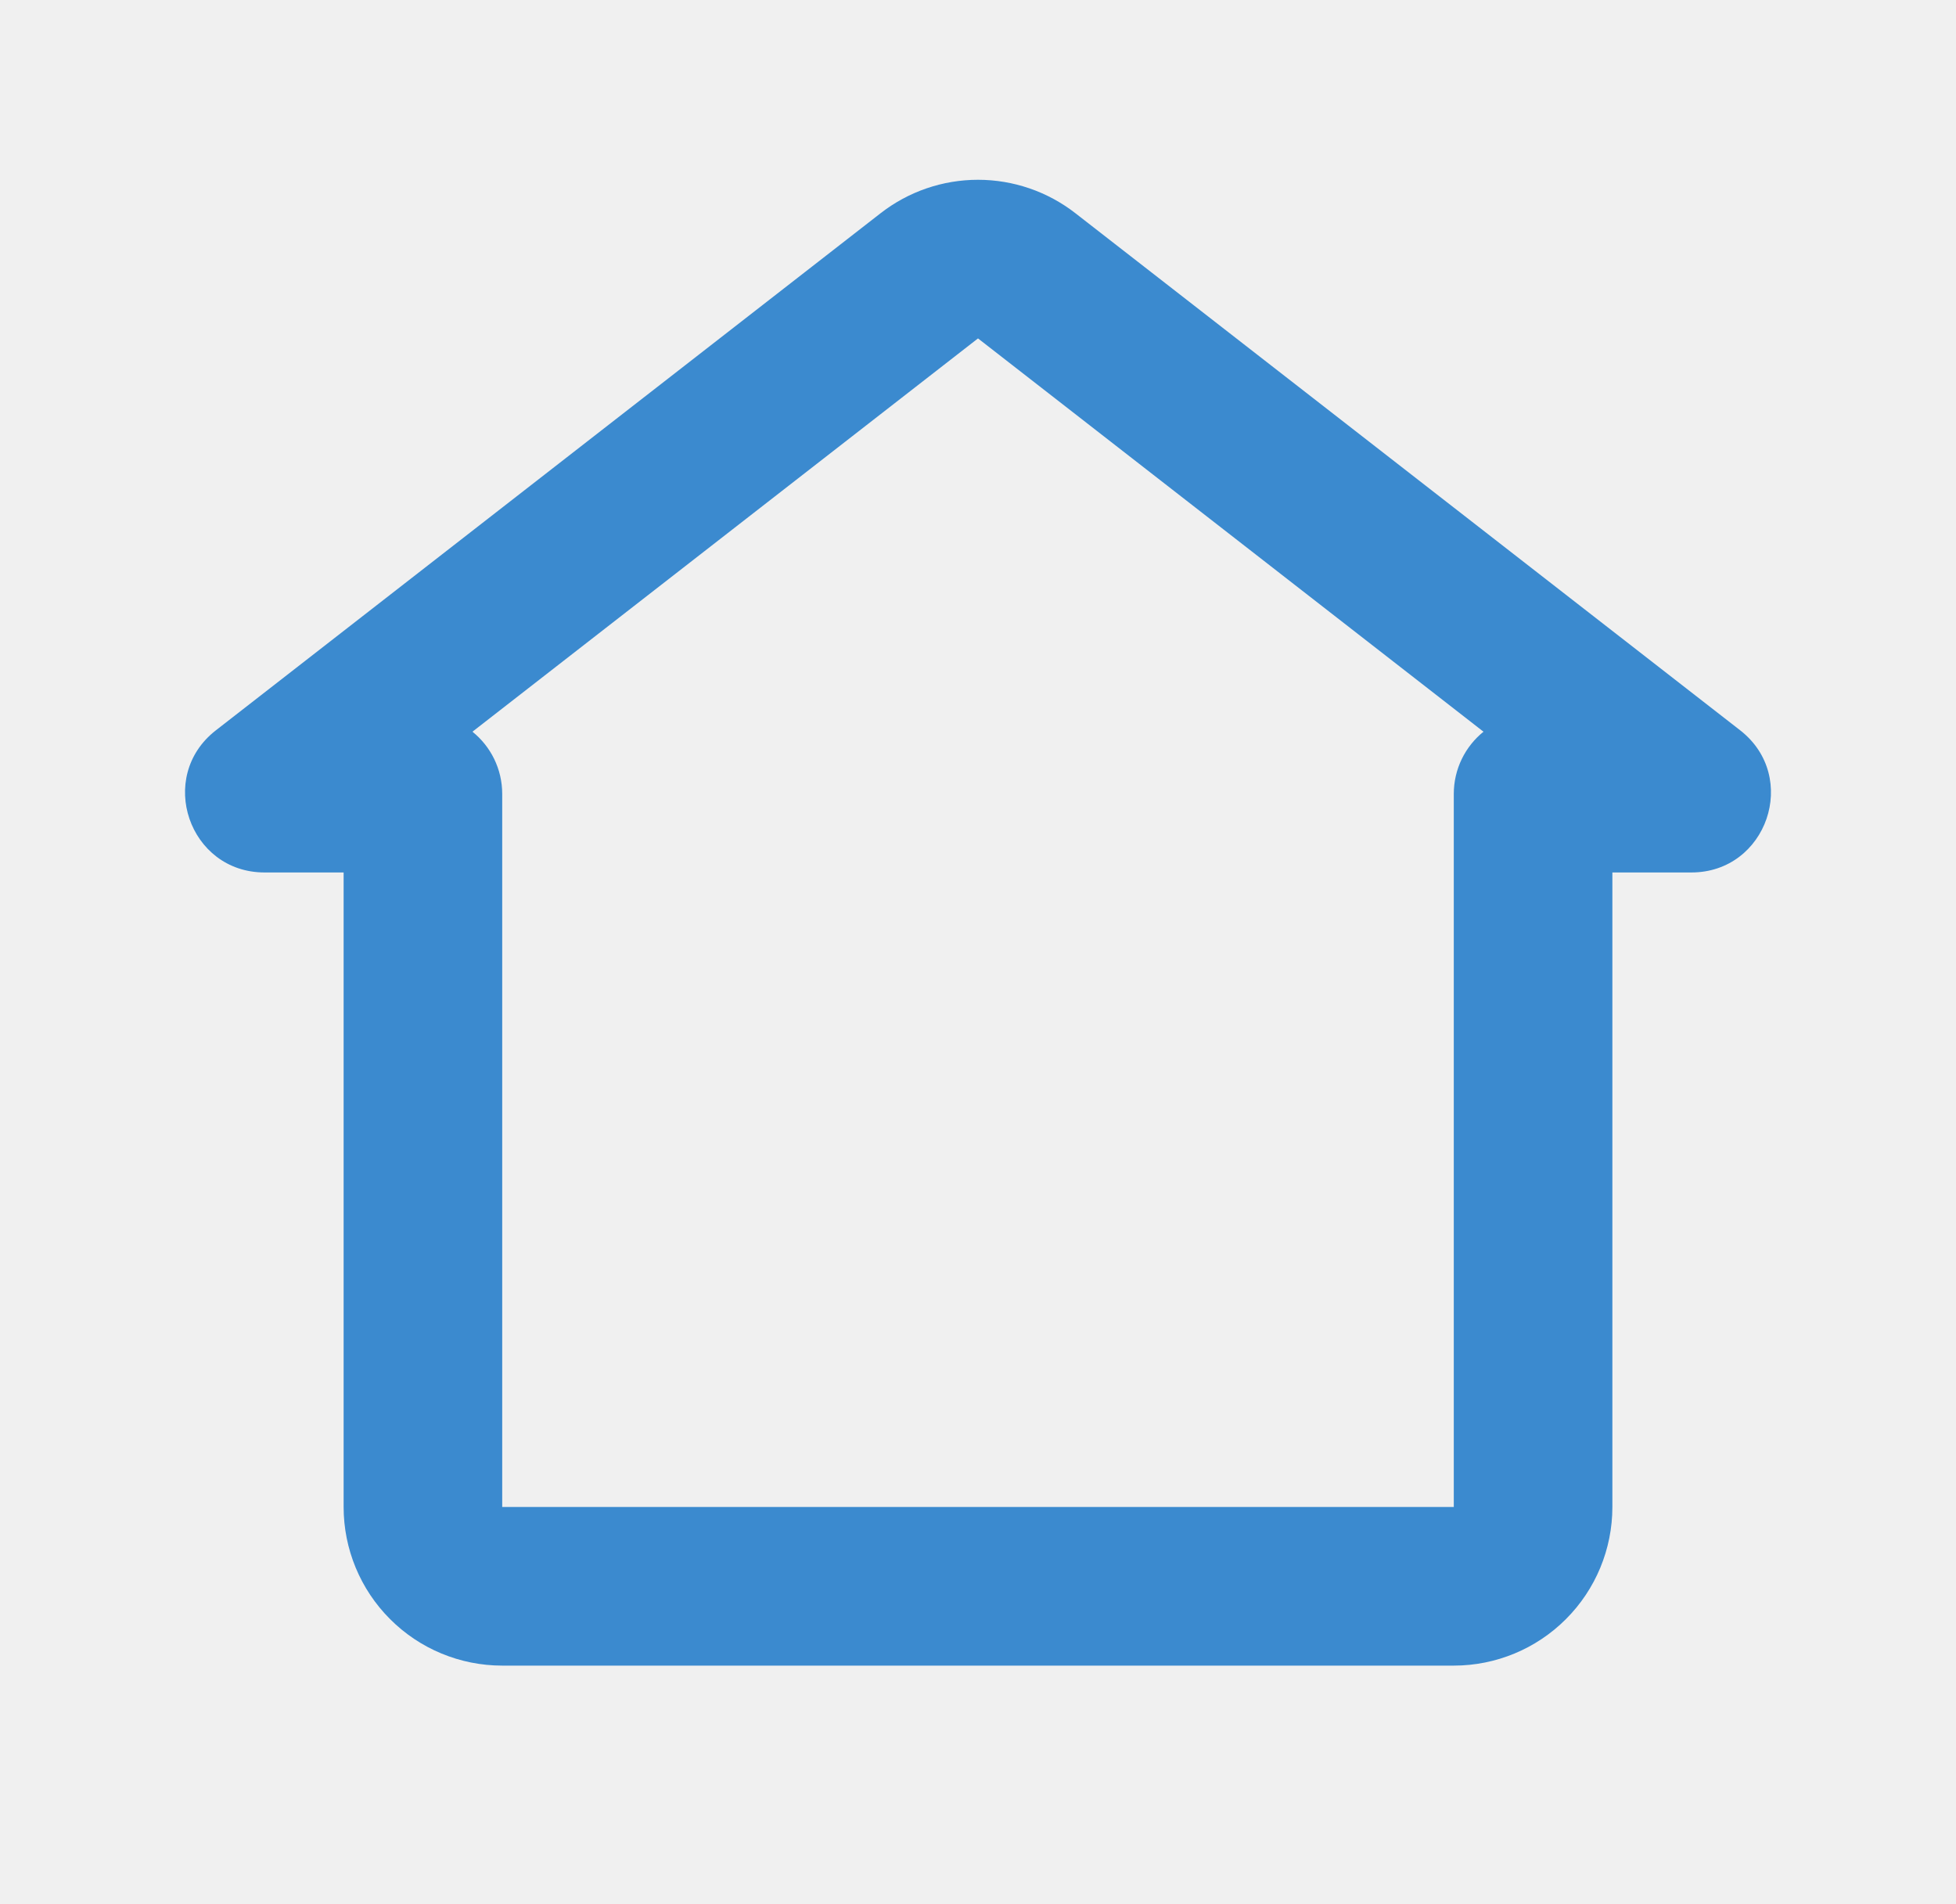
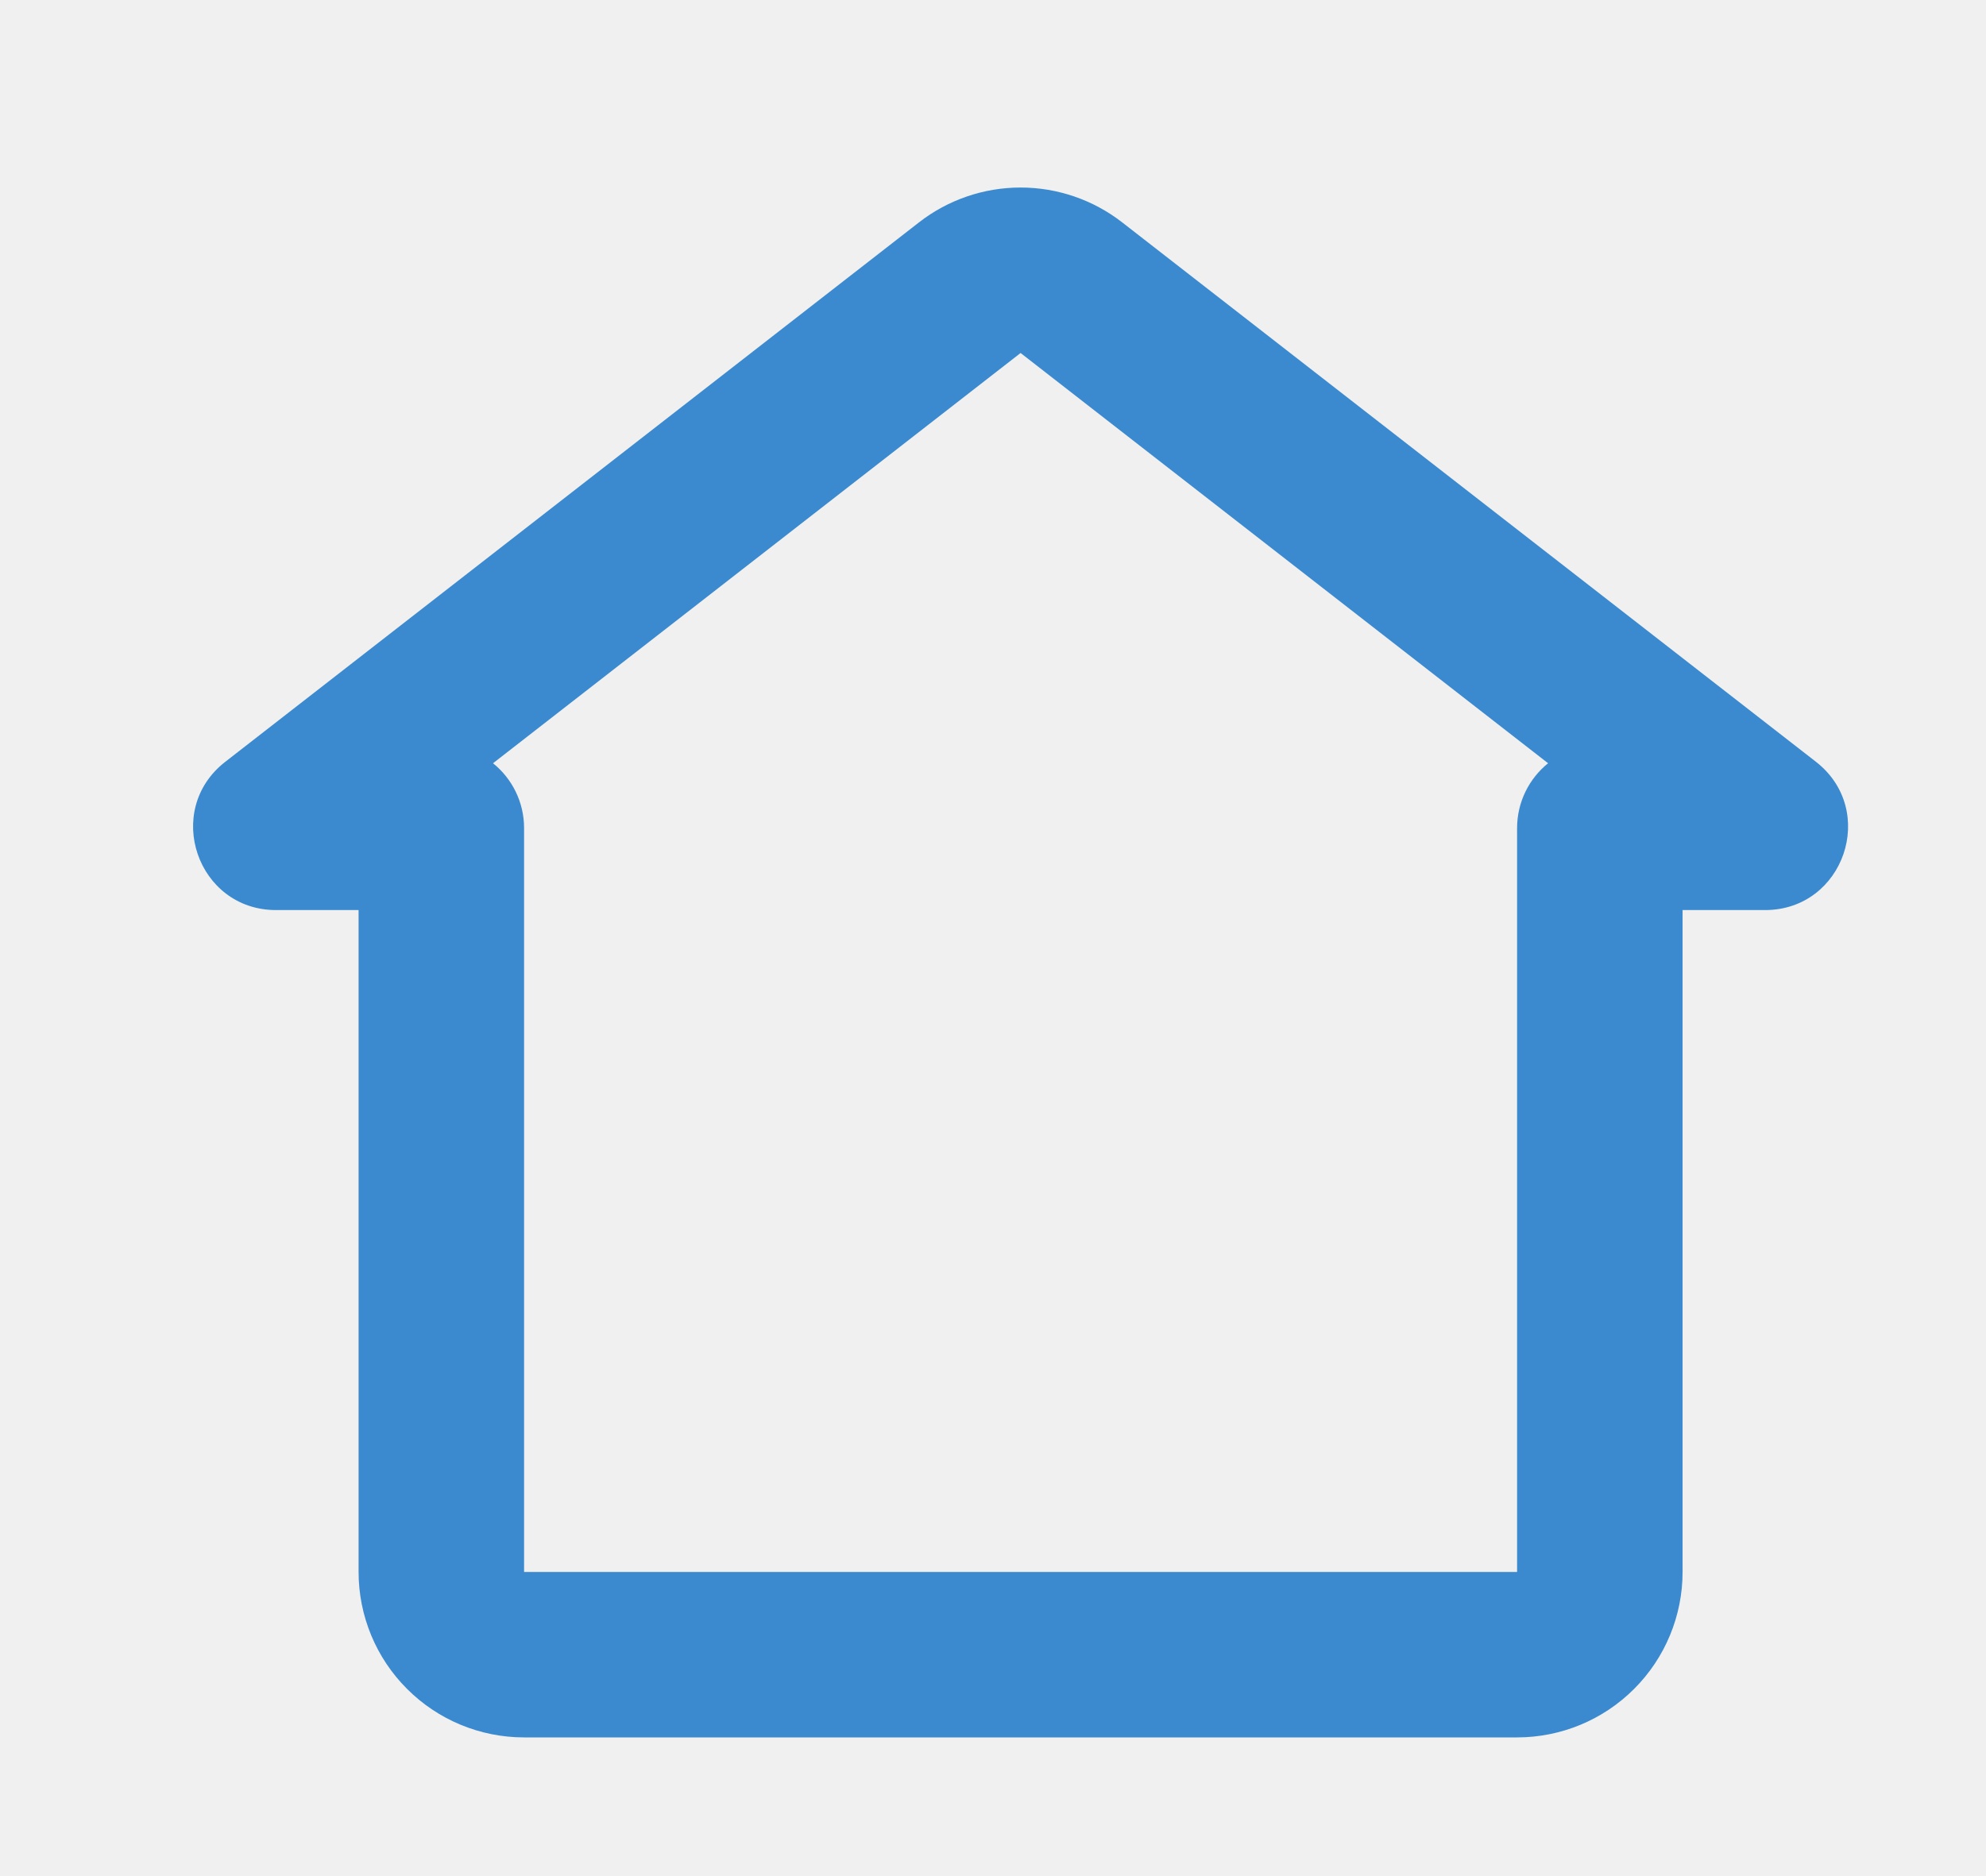
- <svg xmlns="http://www.w3.org/2000/svg" width="37" height="36" viewBox="0 0 37 36" fill="none">
+ <svg xmlns="http://www.w3.org/2000/svg" width="36" height="34" viewBox="0 0 36 34" fill="none">
  <g clip-path="url(#clip0_83_1442)">
    <path fill-rule="evenodd" clip-rule="evenodd" d="M16.658 4.032C17.185 3.622 17.833 3.4 18.5 3.4C19.167 3.4 19.815 3.622 20.342 4.032L32.918 13.812C34.047 14.693 33.423 16.5 31.995 16.5H30.5V28.5C30.5 29.296 30.184 30.059 29.621 30.621C29.059 31.184 28.296 31.5 27.5 31.5H9.5C8.704 31.5 7.941 31.184 7.379 30.621C6.816 30.059 6.5 29.296 6.5 28.5V16.5H5.004C3.575 16.5 2.954 14.691 4.082 13.813L16.658 4.032ZM8.937 13.838C9.281 14.115 9.5 14.54 9.5 15.015V28.5H27.5V15.015C27.5 14.54 27.719 14.115 28.062 13.838L18.5 6.4L8.937 13.838Z" fill="#3B8ACF" />
  </g>
  <defs>
    <clipPath id="clip0_83_1442">
      <rect width="36" height="36" fill="white" transform="translate(0.5)" />
    </clipPath>
  </defs>
</svg>
